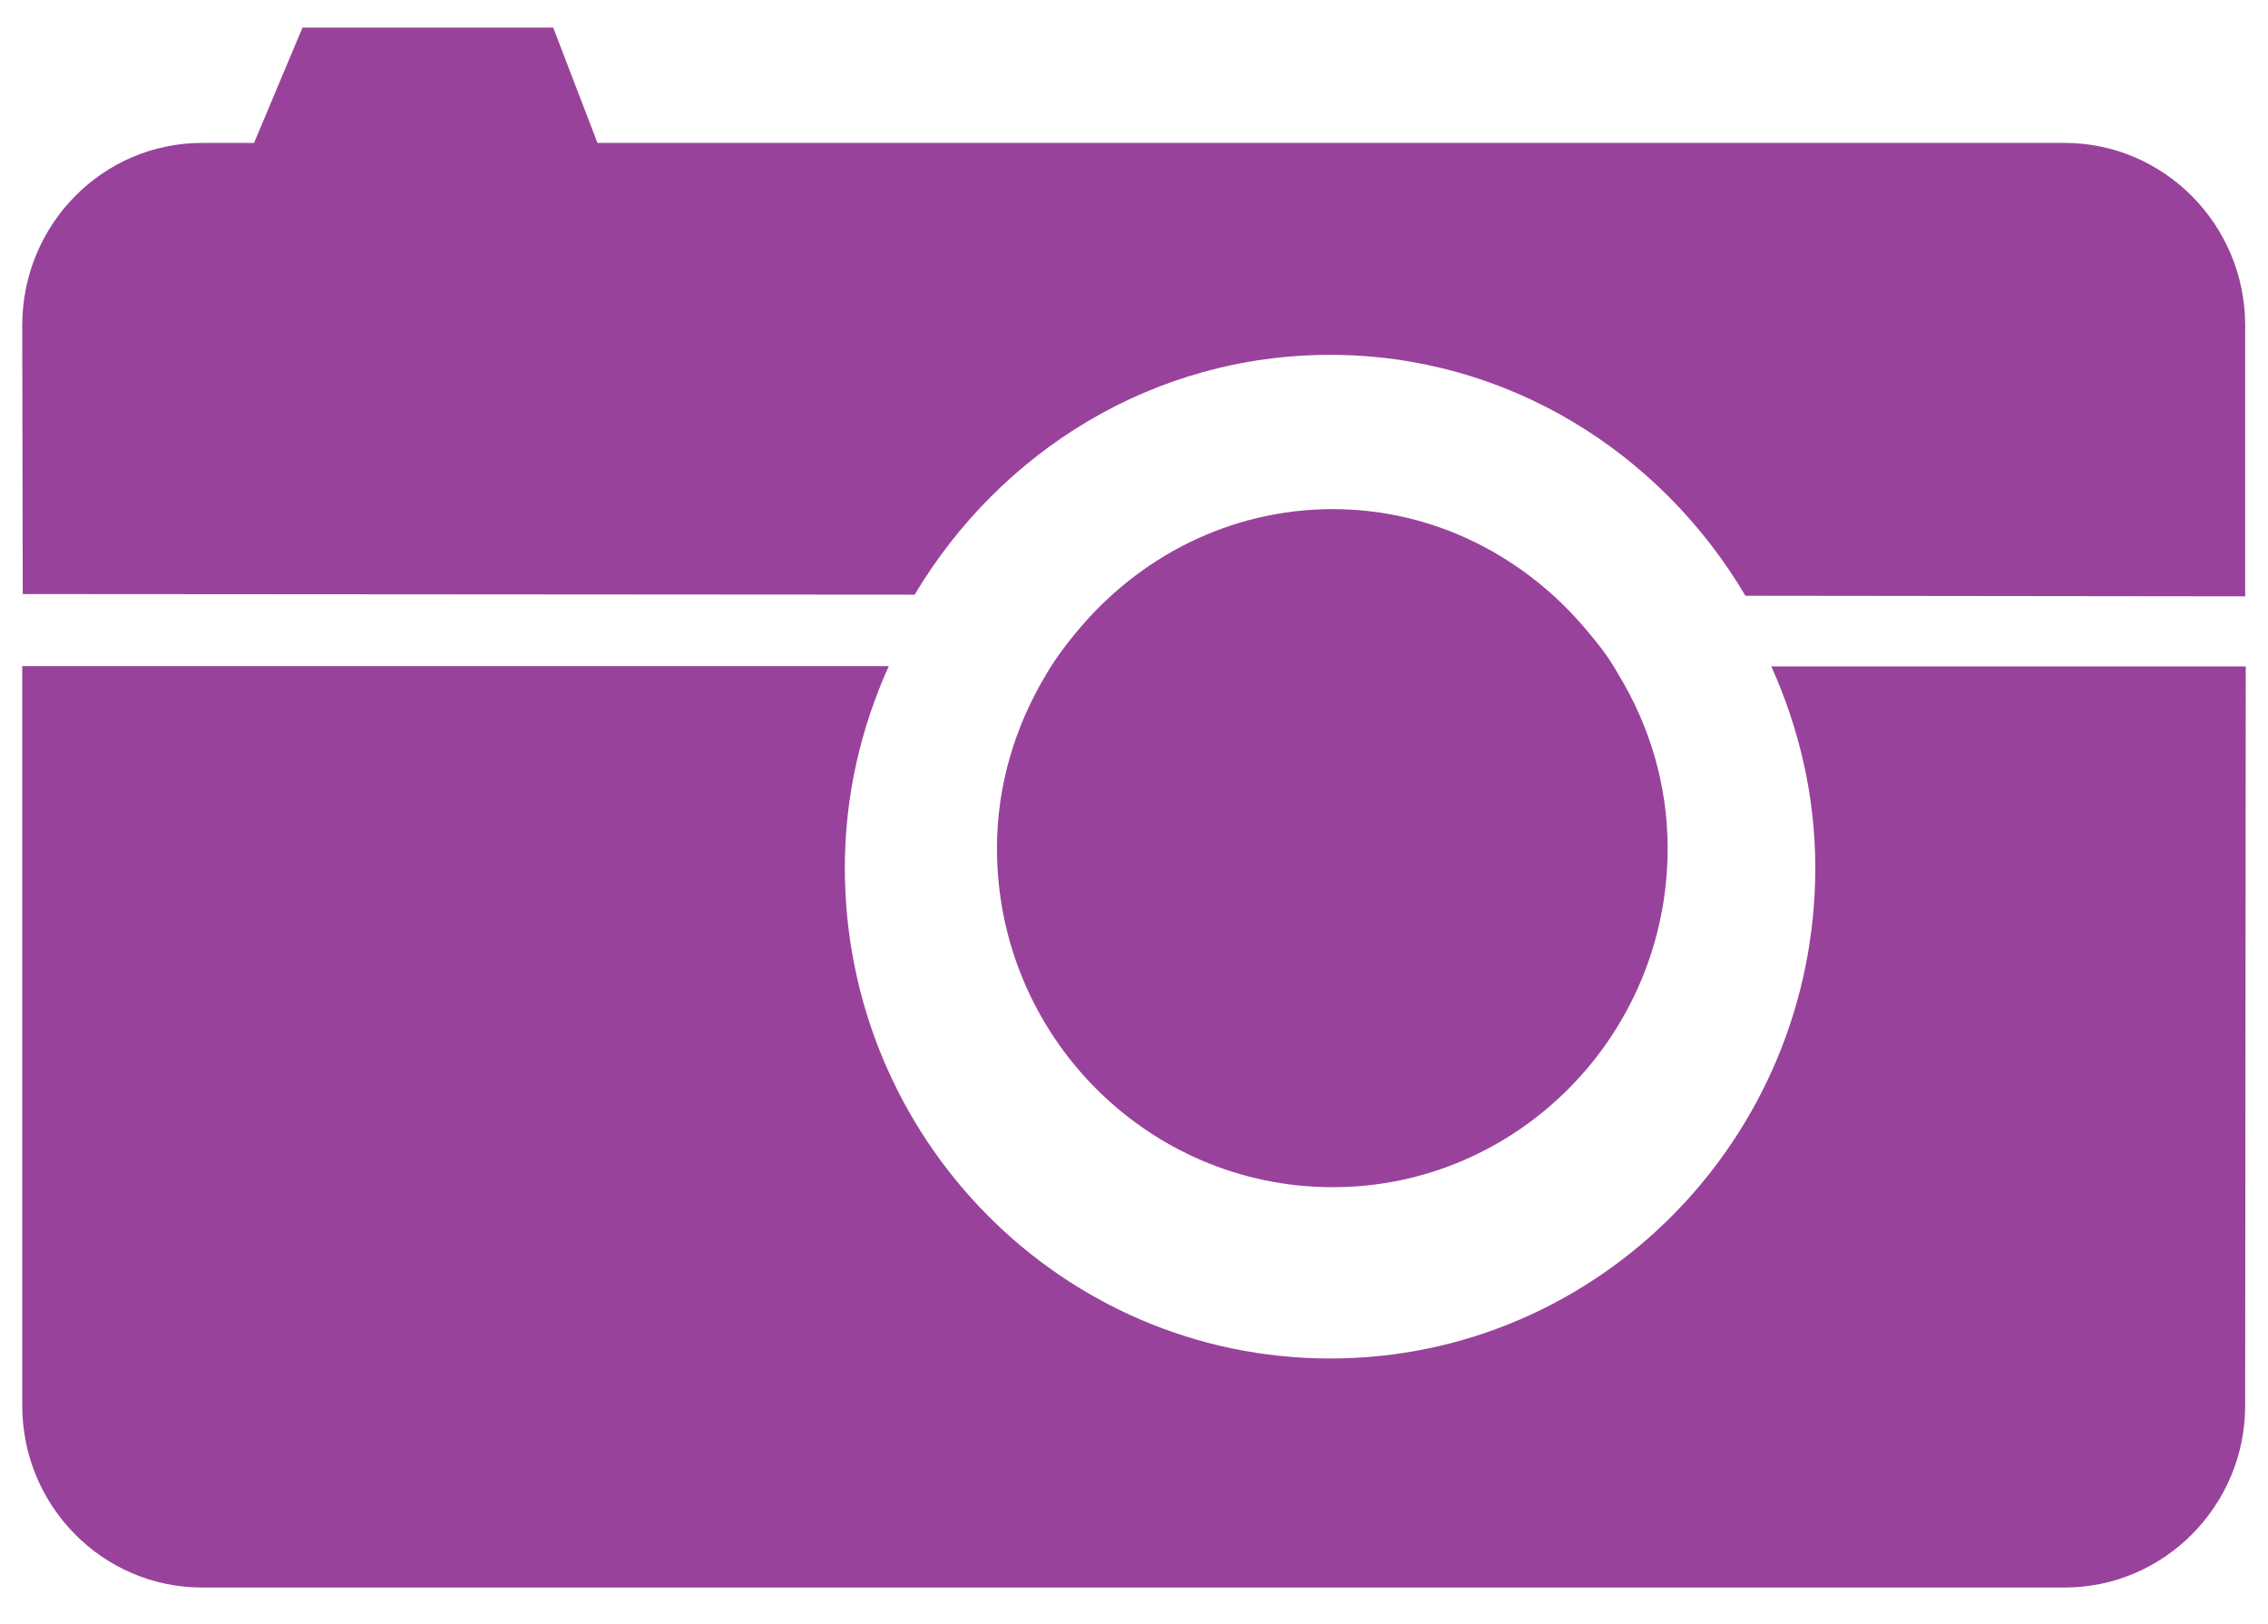
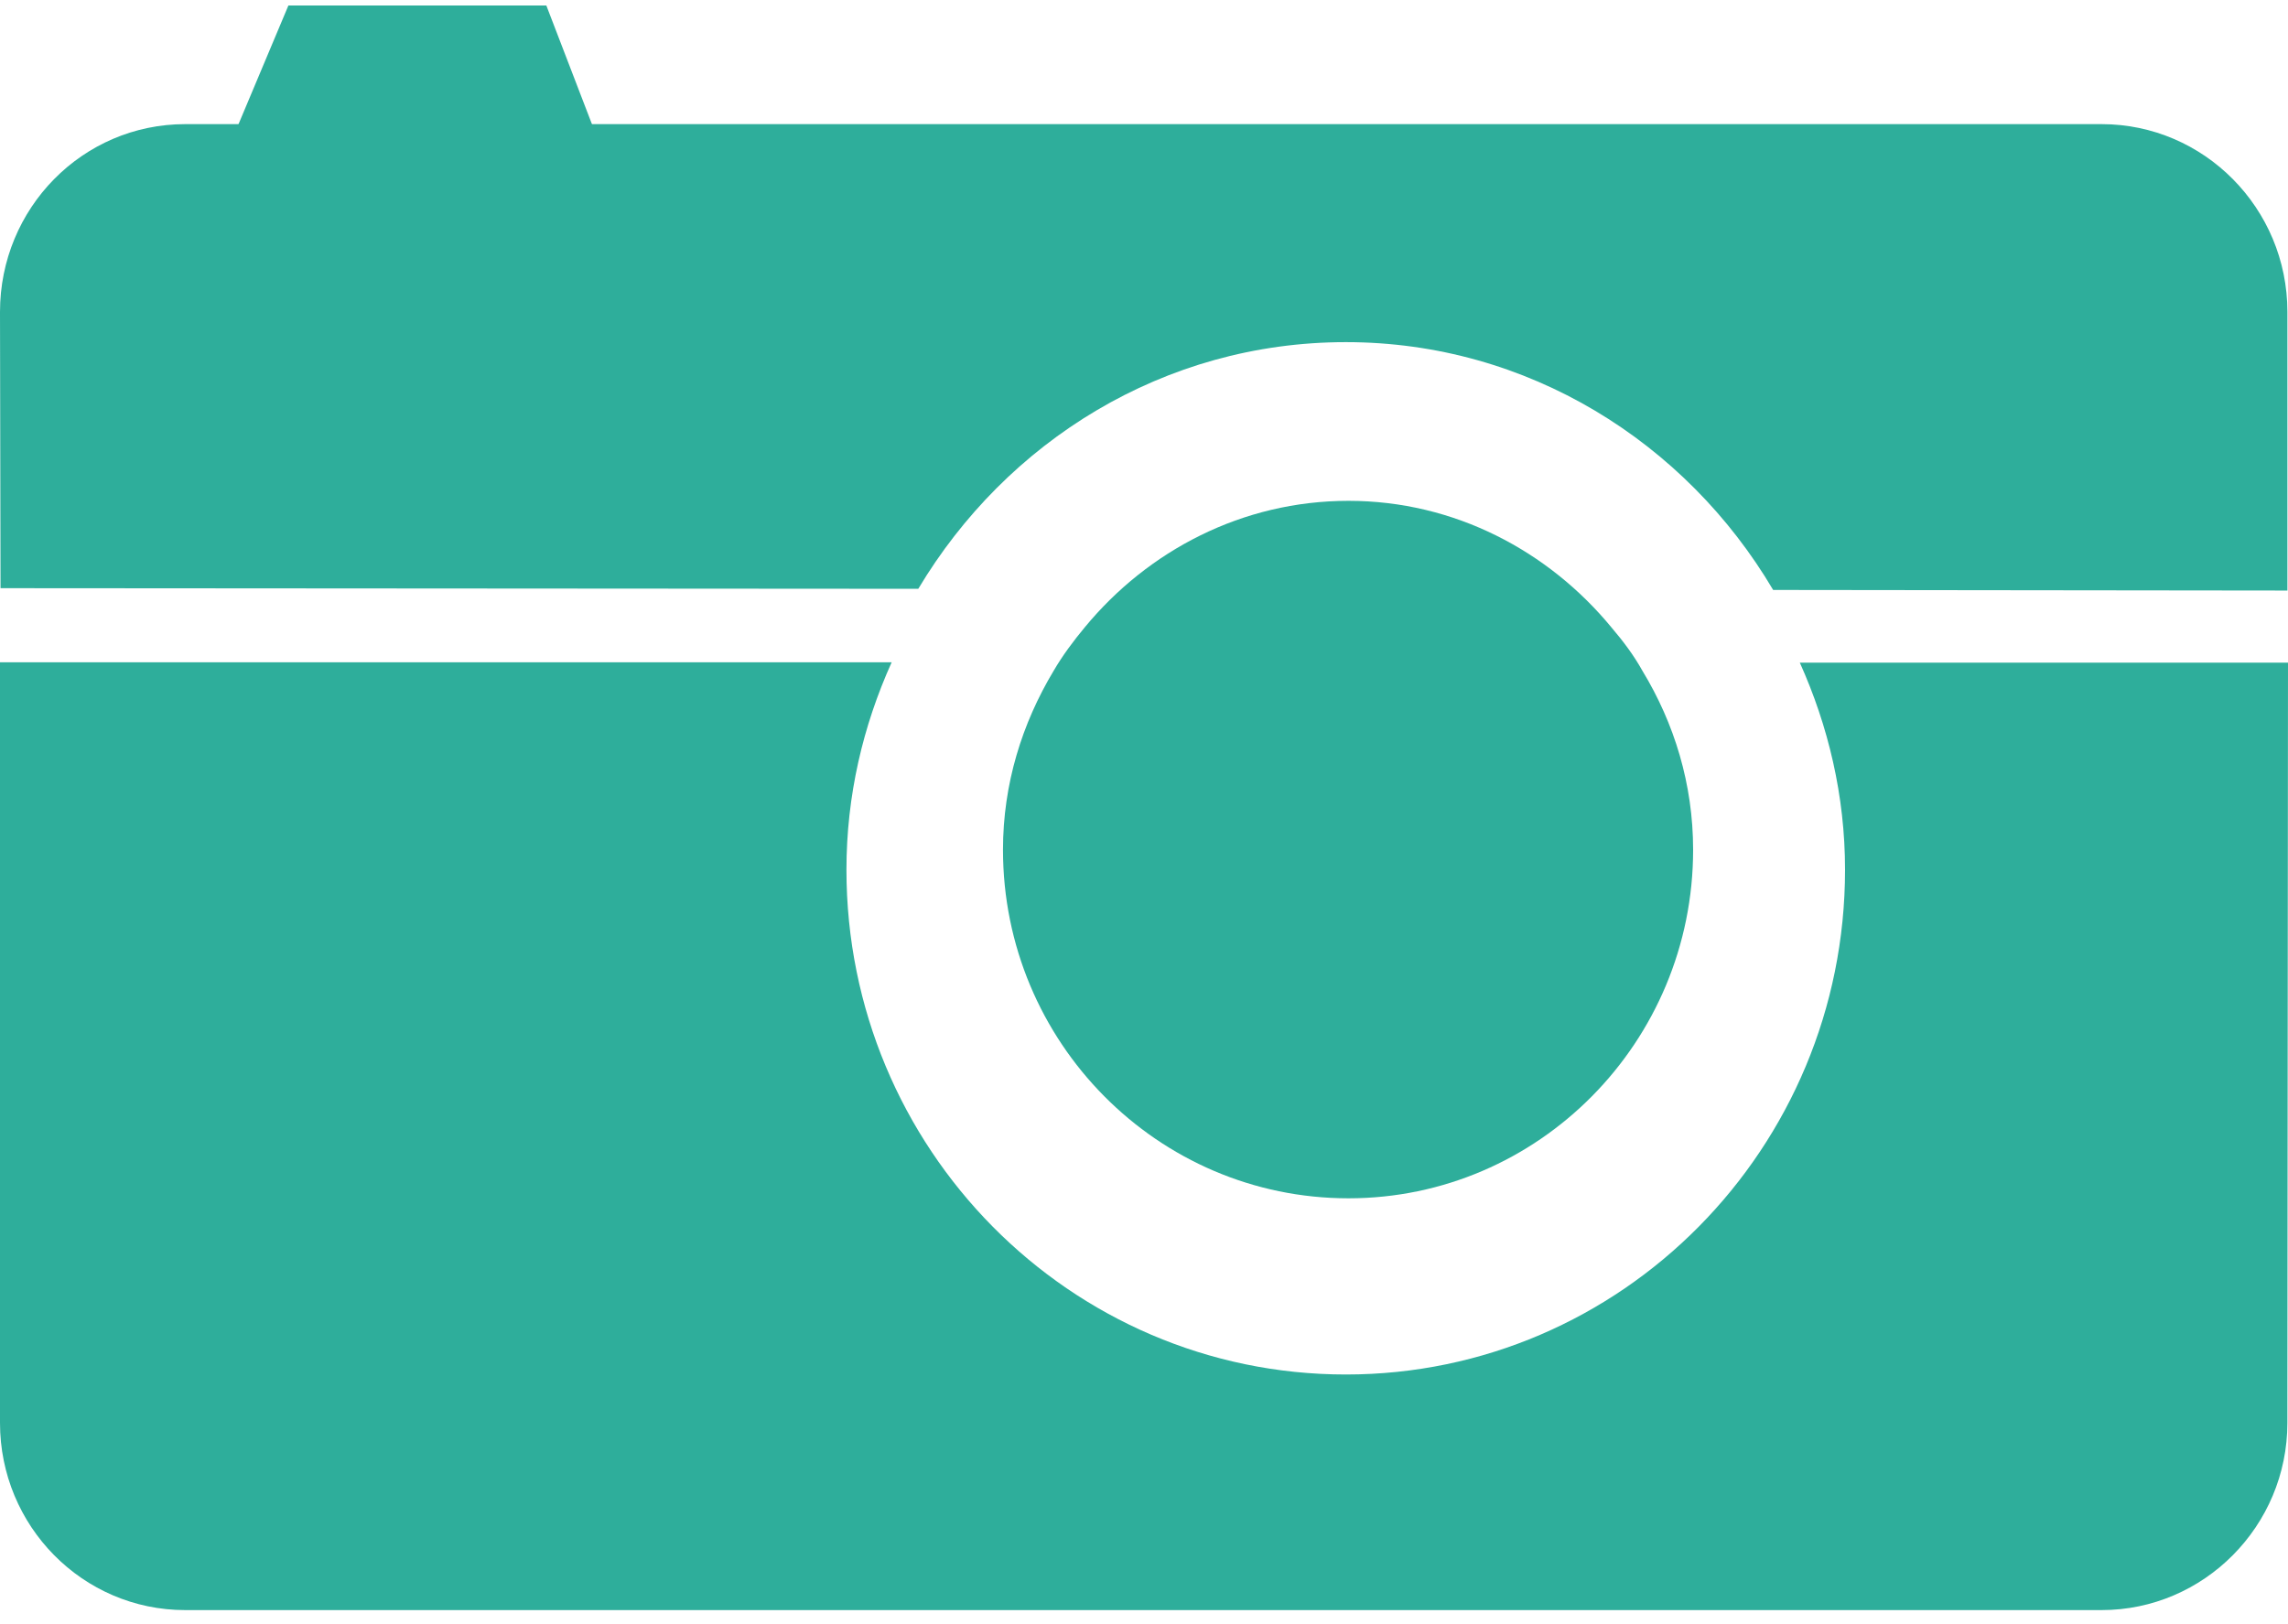
- <svg xmlns="http://www.w3.org/2000/svg" width="102px" height="73px" viewBox="0 0 102 73" version="1.1">
+ <svg xmlns="http://www.w3.org/2000/svg" width="100px" height="71px" viewBox="0 0 100 71" version="1.1">
  <description>Created with Sketch (http://www.bohemiancoding.com/sketch)</description>
  <defs />
-   <g id="Page 1" stroke="none" stroke-width="1" fill="none" fill-rule="evenodd">
-     <g id="Layer_1" transform="translate(1, 2)" fill="#99429B">
-       <path d="M58.823,13.958 C66.778,13.958 73.685,18.339 77.498,24.792 L99.974,24.818 L99.974,12.637 C99.974,8.104 96.327,4.427 91.853,4.427 L8.096,4.427 C3.608,4.427 0,8.104 0,12.637 L0.023,24.715 L40.135,24.742 C43.975,18.312 50.854,13.958 58.823,13.958" id="path2780" />
-       <path d="M23.191,0.239 L13.27,0.239 L11.51,4.427 L24.8,4.427 L23.191,0.239 L23.191,0.239 Z M23.191,0.239" id="path2784" stroke="#99429B" stroke-width="2" />
-       <path d="M80.64,37.025 C80.64,49.205 70.87,59.092 58.824,59.092 C46.762,59.092 36.995,49.204 36.995,37.025 C36.995,33.783 37.718,30.737 38.971,27.956 L0,27.956 L0,61.208 C0,65.715 3.608,69.392 8.096,69.392 L91.852,69.392 C96.326,69.392 99.973,65.715 99.973,61.208 L100,27.97 L78.663,27.97 C79.906,30.737 80.64,33.783 80.64,37.025 Z M80.64,37.025" id="path2788" />
-       <path d="M71.782,28.323 C71.413,27.659 70.948,27.036 70.441,26.443 C67.691,23.096 63.576,20.896 58.938,20.896 C54.286,20.896 50.17,23.083 47.42,26.415 C46.915,27.023 46.449,27.646 46.053,28.323 C44.673,30.62 43.837,33.273 43.837,36.151 C43.837,44.559 50.596,51.389 58.938,51.389 C67.24,51.389 74,44.559 74,36.151 C73.999,33.275 73.178,30.621 71.782,28.323" id="path2790" />
+   <g id="Page-1" stroke="none" stroke-width="1" fill="none" fill-rule="evenodd">
+     <g id="camera" transform="translate(0, 1)" fill="#2EAE9B">
+       <g id="Page-1">
+         <g id="Layer_1">
+           <path d="M58.823,13.958 C66.778,13.958 73.685,18.339 77.498,24.792 L99.974,24.818 L99.974,12.637 C99.974,8.104 96.327,4.427 91.853,4.427 L8.096,4.427 C3.608,4.427 0,8.104 0,12.637 L0.023,24.715 L40.135,24.742 C43.975,18.312 50.854,13.958 58.823,13.958" id="path2780" />
+           <path d="M23.191,0.239 L13.27,0.239 L11.51,4.427 L24.8,4.427 L23.191,0.239 L23.191,0.239 L23.191,0.239 L23.191,0.239 Z M23.191,0.239" id="path2784" stroke="#2EAE9B" stroke-width="2" />
+           <path d="M80.64,37.025 C80.64,49.205 70.87,59.092 58.824,59.092 C46.762,59.092 36.995,49.204 36.995,37.025 C36.995,33.783 37.718,30.737 38.971,27.956 L0,27.956 L0,61.208 C0,65.715 3.608,69.392 8.096,69.392 L91.852,69.392 C96.326,69.392 99.973,65.715 99.973,61.208 L100,27.97 L78.663,27.97 C79.906,30.737 80.64,33.783 80.64,37.025 C80.64,37.025 80.64,33.783 80.64,37.025 L80.64,37.025 L80.64,37.025 Z M80.64,37.025" id="path2788" />
+           <path d="M71.782,28.323 C71.413,27.659 70.948,27.036 70.441,26.443 C67.691,23.096 63.576,20.896 58.938,20.896 C54.286,20.896 50.17,23.083 47.42,26.415 C46.915,27.023 46.449,27.646 46.053,28.323 C44.673,30.62 43.837,33.273 43.837,36.151 C43.837,44.559 50.596,51.389 58.938,51.389 C67.24,51.389 74,44.559 74,36.151 C73.999,33.275 73.178,30.621 71.782,28.323" id="path2790" />
+         </g>
+       </g>
    </g>
  </g>
</svg>
